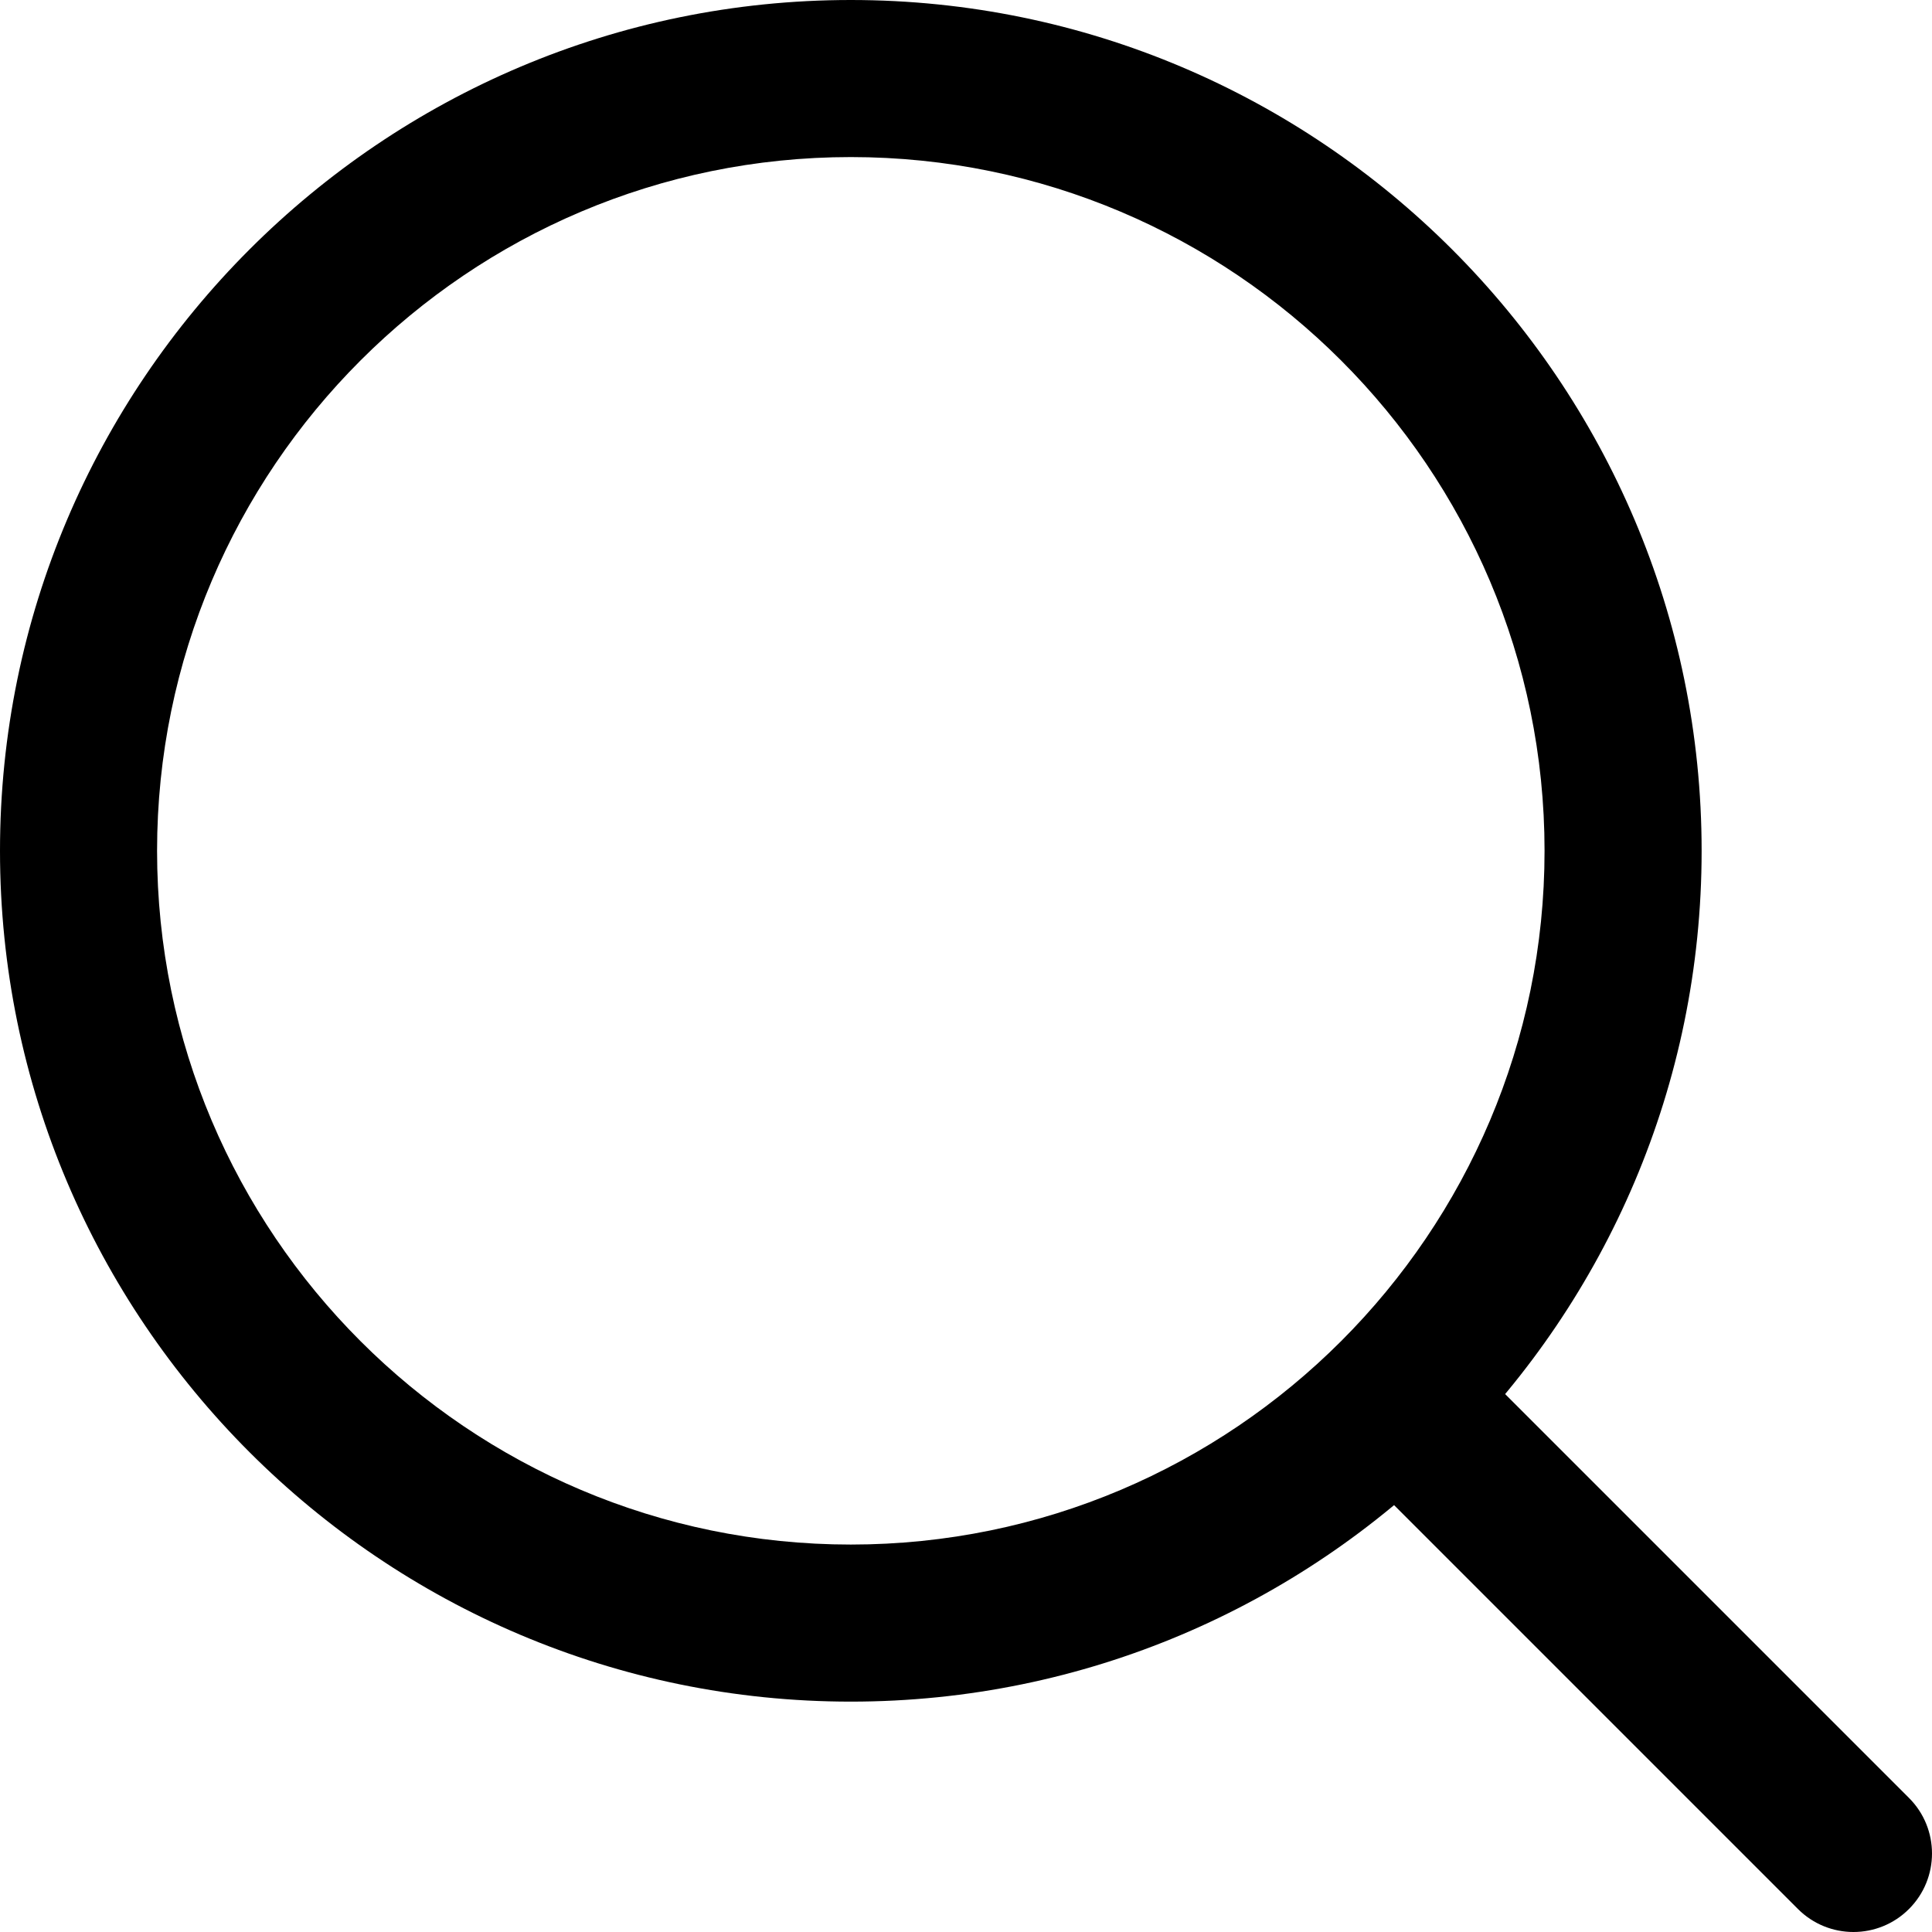
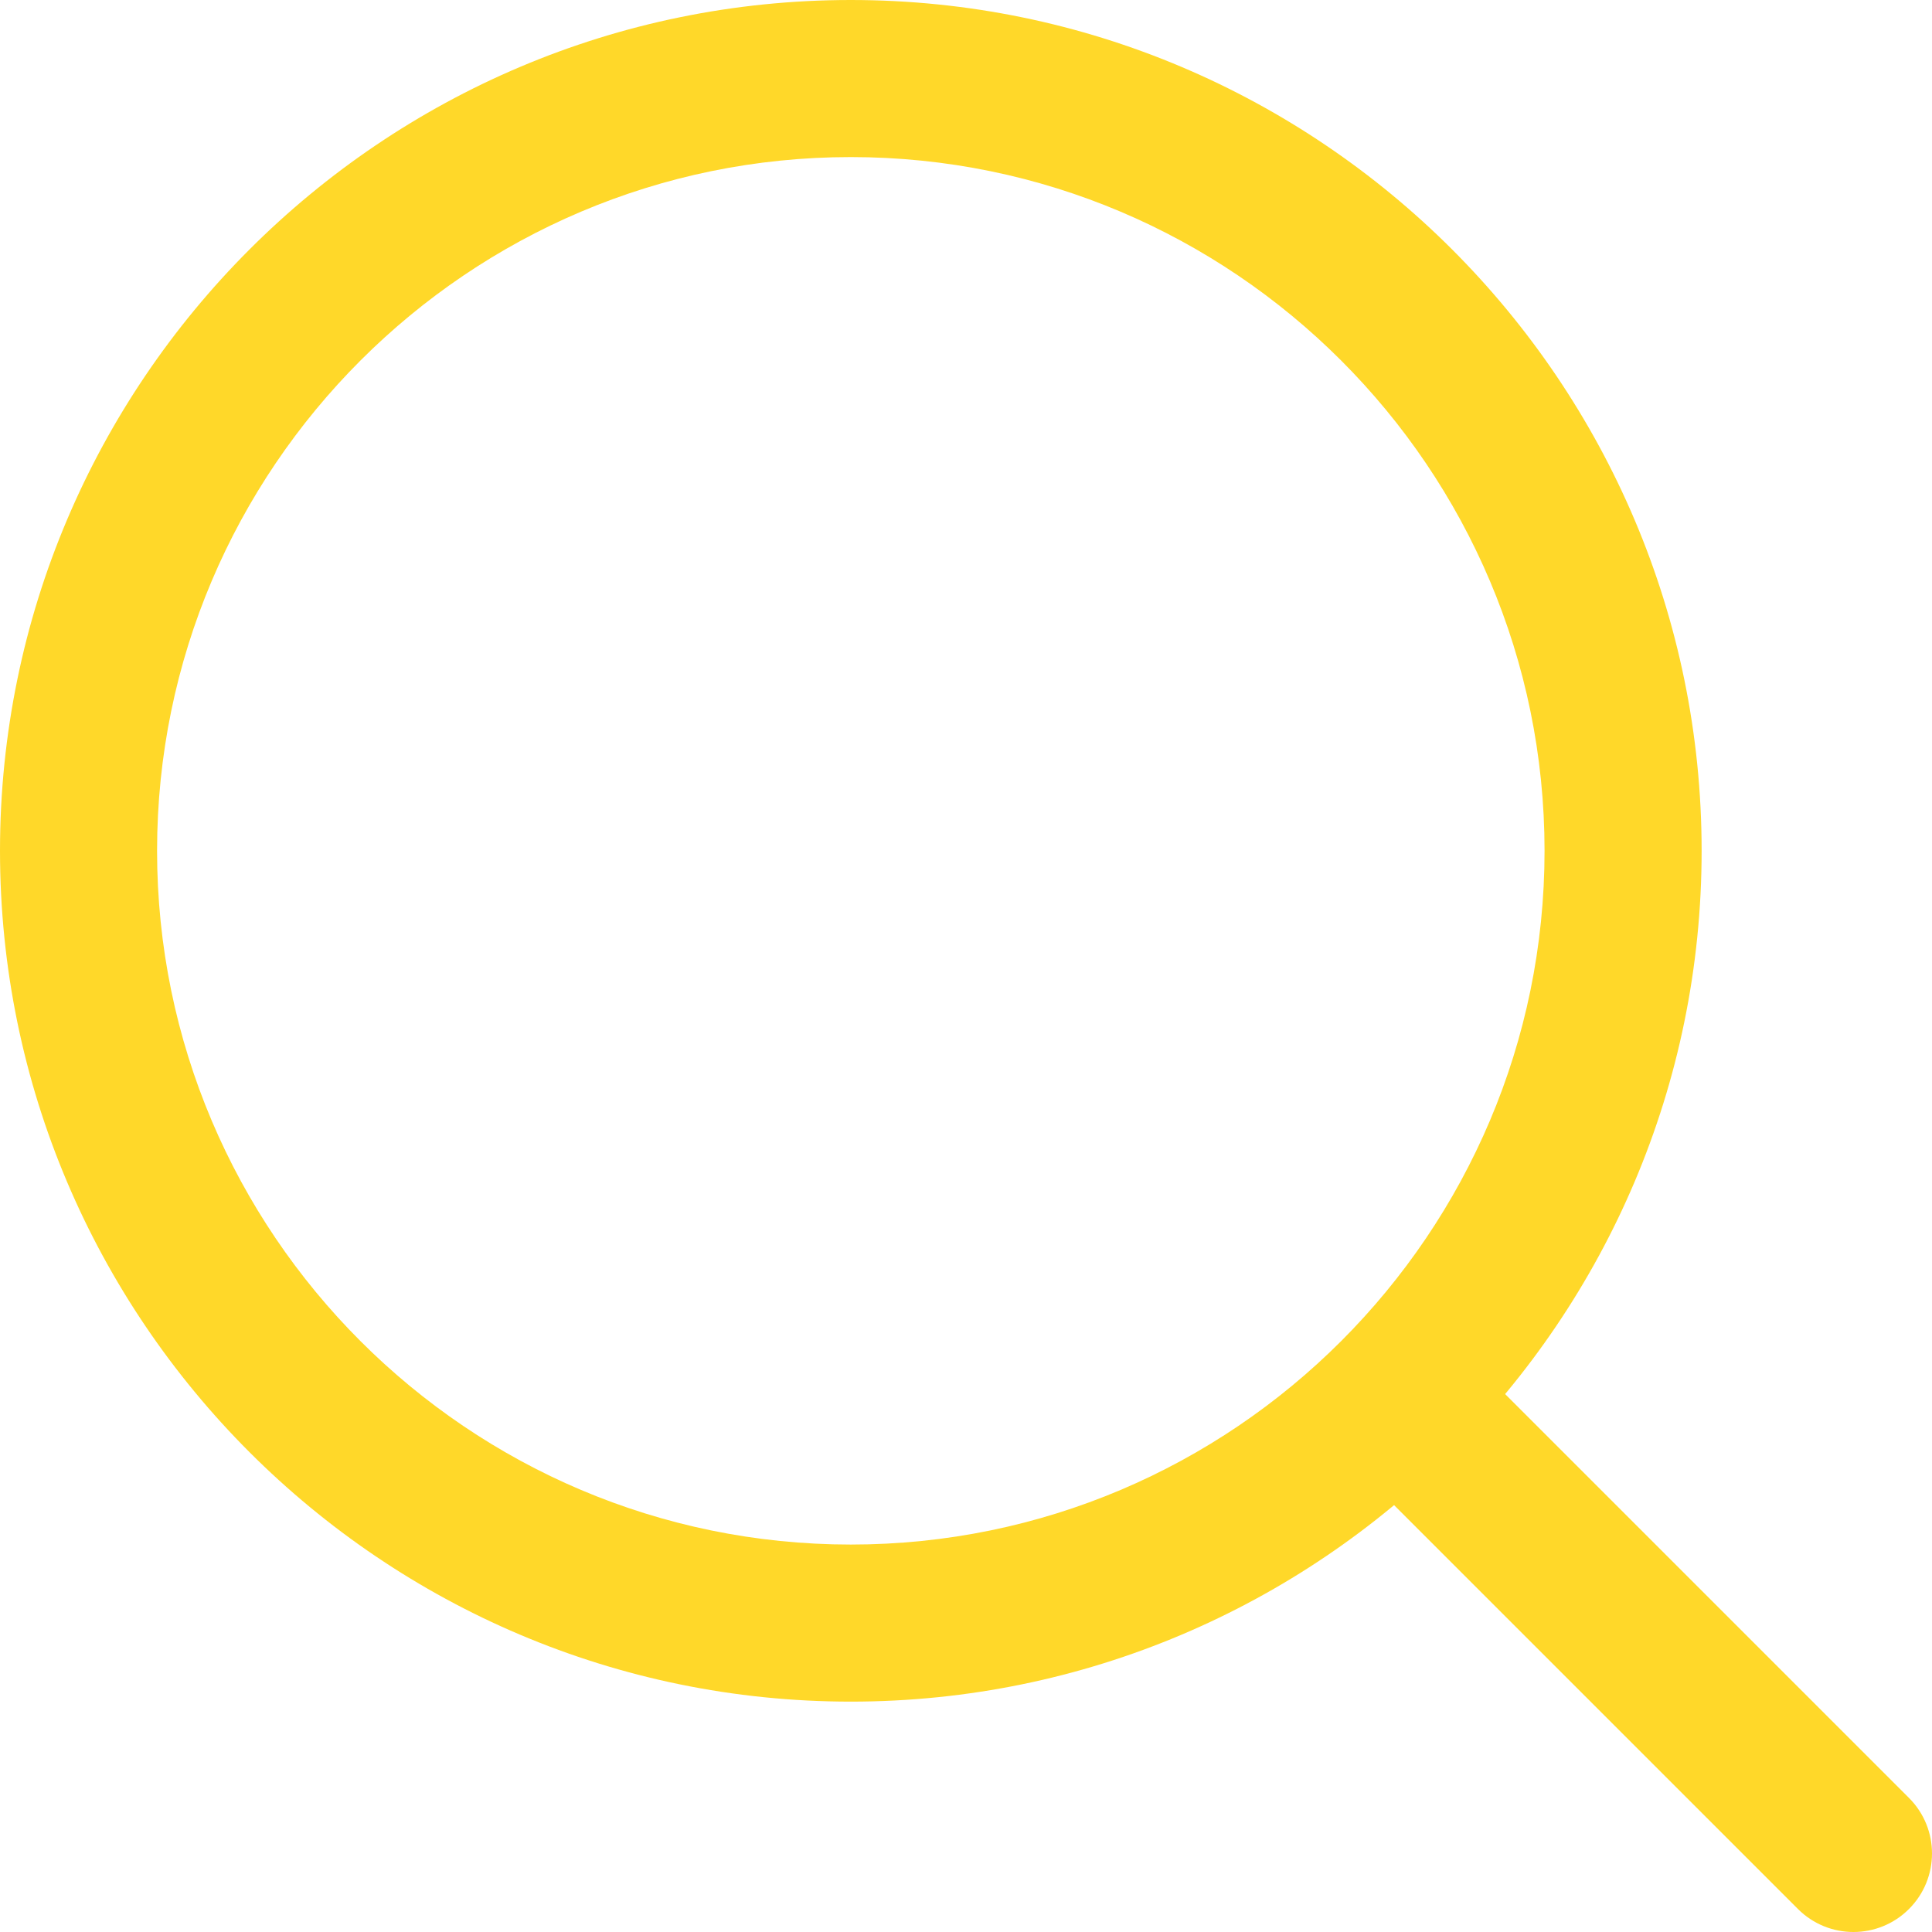
- <svg xmlns="http://www.w3.org/2000/svg" version="1.1" id="Capa_1" x="0px" y="0px" viewBox="0 0 512 512" style="enable-background:new 0 0 512 512;" xml:space="preserve">
+ <svg xmlns="http://www.w3.org/2000/svg" version="1.1" id="Capa_1" x="0px" y="0px" viewBox="0 0 512 512" style="enable-background:new 0 0 512 512;" xml:space="preserve" class="">
  <g>
    <g>
-       <path d="M225.474,0C101.151,0,0,101.151,0,225.474c0,124.33,101.151,225.474,225.474,225.474    c124.33,0,225.474-101.144,225.474-225.474C450.948,101.151,349.804,0,225.474,0z M225.474,409.323    c-101.373,0-183.848-82.475-183.848-183.848S124.101,41.626,225.474,41.626s183.848,82.475,183.848,183.848    S326.847,409.323,225.474,409.323z" />
+       <g>
+         <path d="M225.474,0C101.151,0,0,101.151,0,225.474c0,124.33,101.151,225.474,225.474,225.474    c124.33,0,225.474-101.144,225.474-225.474C450.948,101.151,349.804,0,225.474,0z M225.474,409.323    c-101.373,0-183.848-82.475-183.848-183.848S124.101,41.626,225.474,41.626s183.848,82.475,183.848,183.848    S326.847,409.323,225.474,409.323z" data-original="#000000" class="active-path" data-old_color="#000000" fill="#FFD829" />
+       </g>
+     </g>
+     <g>
+       <g>
+         <path d="M505.902,476.472L386.574,357.144c-8.131-8.131-21.299-8.131-29.43,0c-8.131,8.124-8.131,21.306,0,29.43l119.328,119.328    c4.065,4.065,9.387,6.098,14.715,6.098c5.321,0,10.649-2.033,14.715-6.098C514.033,497.778,514.033,484.596,505.902,476.472z" data-original="#000000" class="active-path" data-old_color="#000000" fill="#FFD829" />
+       </g>
    </g>
  </g>
-   <g>
-     <g>
-       <path d="M505.902,476.472L386.574,357.144c-8.131-8.131-21.299-8.131-29.43,0c-8.131,8.124-8.131,21.306,0,29.43l119.328,119.328    c4.065,4.065,9.387,6.098,14.715,6.098c5.321,0,10.649-2.033,14.715-6.098C514.033,497.778,514.033,484.596,505.902,476.472z" />
-     </g>
-   </g>
-   <g>
- </g>
-   <g>
- </g>
-   <g>
- </g>
-   <g>
- </g>
-   <g>
- </g>
-   <g>
- </g>
-   <g>
- </g>
-   <g>
- </g>
-   <g>
- </g>
-   <g>
- </g>
-   <g>
- </g>
-   <g>
- </g>
-   <g>
- </g>
-   <g>
- </g>
-   <g>
- </g>
</svg>
